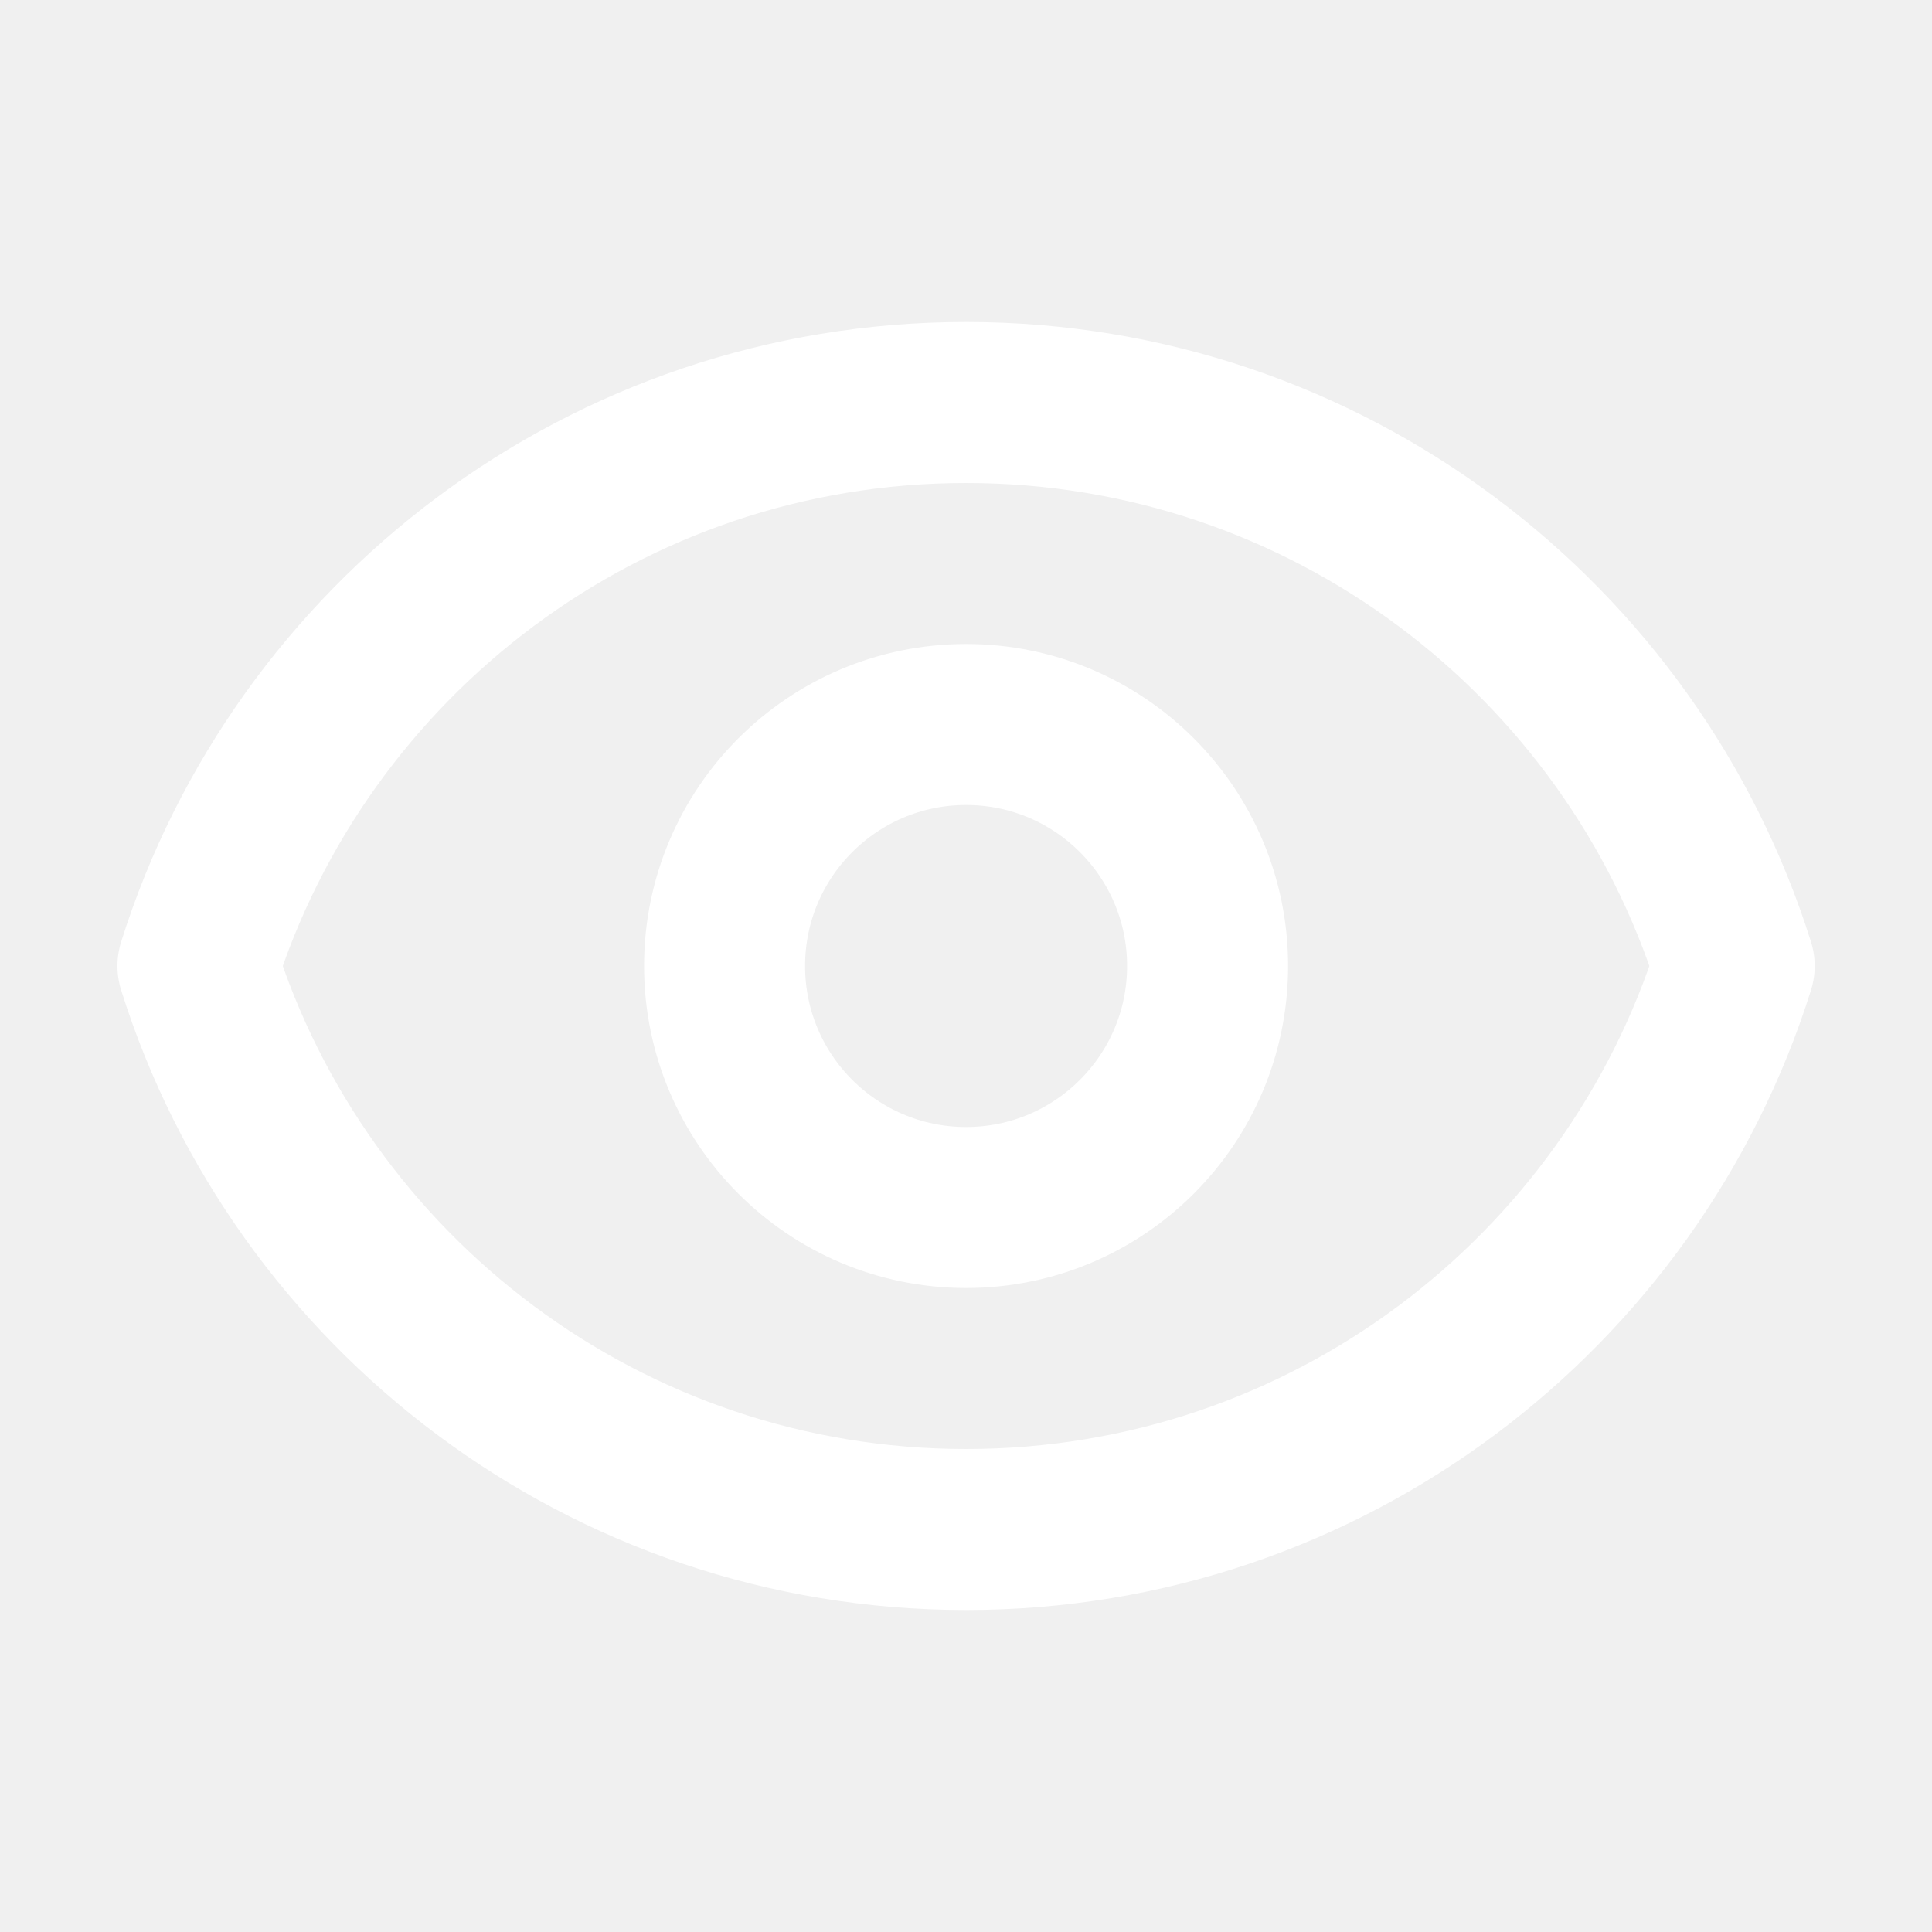
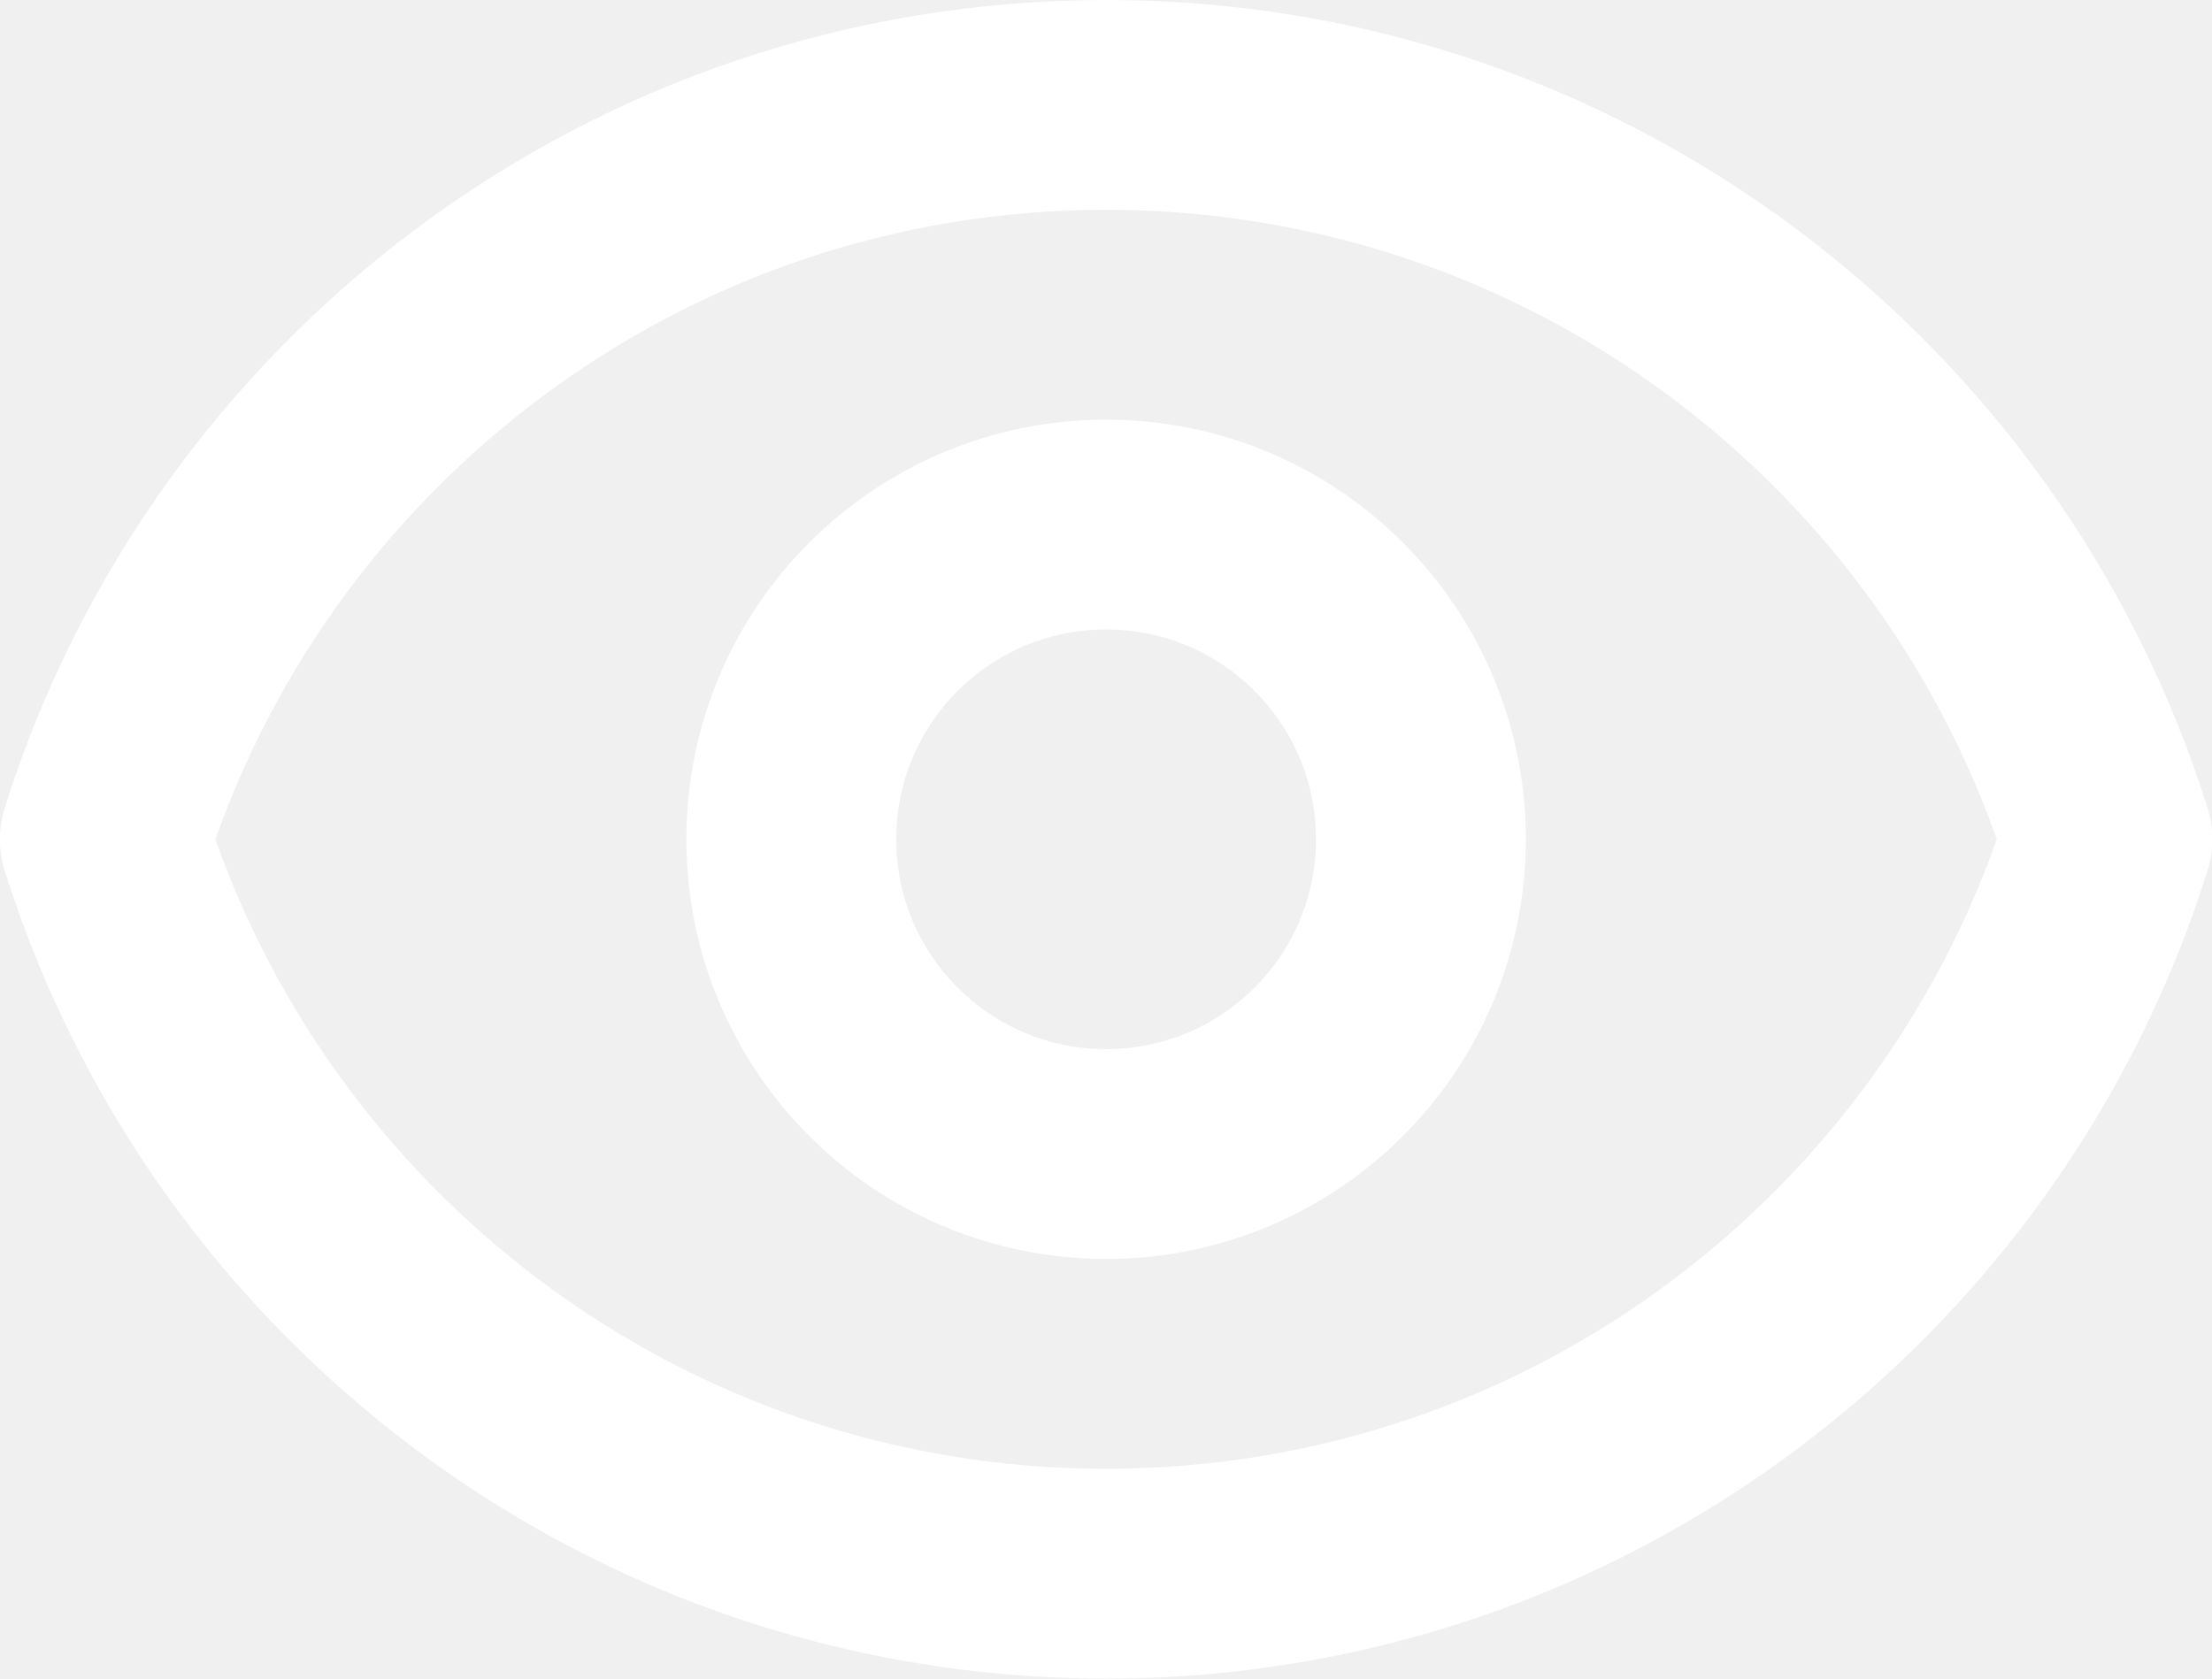
- <svg xmlns="http://www.w3.org/2000/svg" width="800px" height="800px" viewBox="0 0 24 24" fill="none" stroke="#ffffff">
+ <svg xmlns="http://www.w3.org/2000/svg" fill="none" stroke="#ffffff" viewBox="1.46 4 21.08 16">
  <g id="SVGRepo_bgCarrier" stroke-width="0" />
  <g id="SVGRepo_tracerCarrier" stroke-linecap="round" stroke-linejoin="round" />
  <g id="SVGRepo_iconCarrier">
    <path d="M15.001 12C15.001 13.657 13.658 15 12.001 15C10.344 15 9.001 13.657 9.001 12C9.001 10.343 10.344 9 12.001 9C13.658 9 15.001 10.343 15.001 12Z" stroke="#ffffff" stroke-width="2" stroke-linecap="round" stroke-linejoin="round" />
    <path d="M12.001 5C7.524 5 3.733 7.943 2.459 12C3.733 16.057 7.524 19 12.001 19C16.479 19 20.269 16.057 21.543 12C20.269 7.943 16.479 5 12.001 5Z" stroke="#ffffff" stroke-width="2" stroke-linecap="round" stroke-linejoin="round" />
  </g>
</svg>
